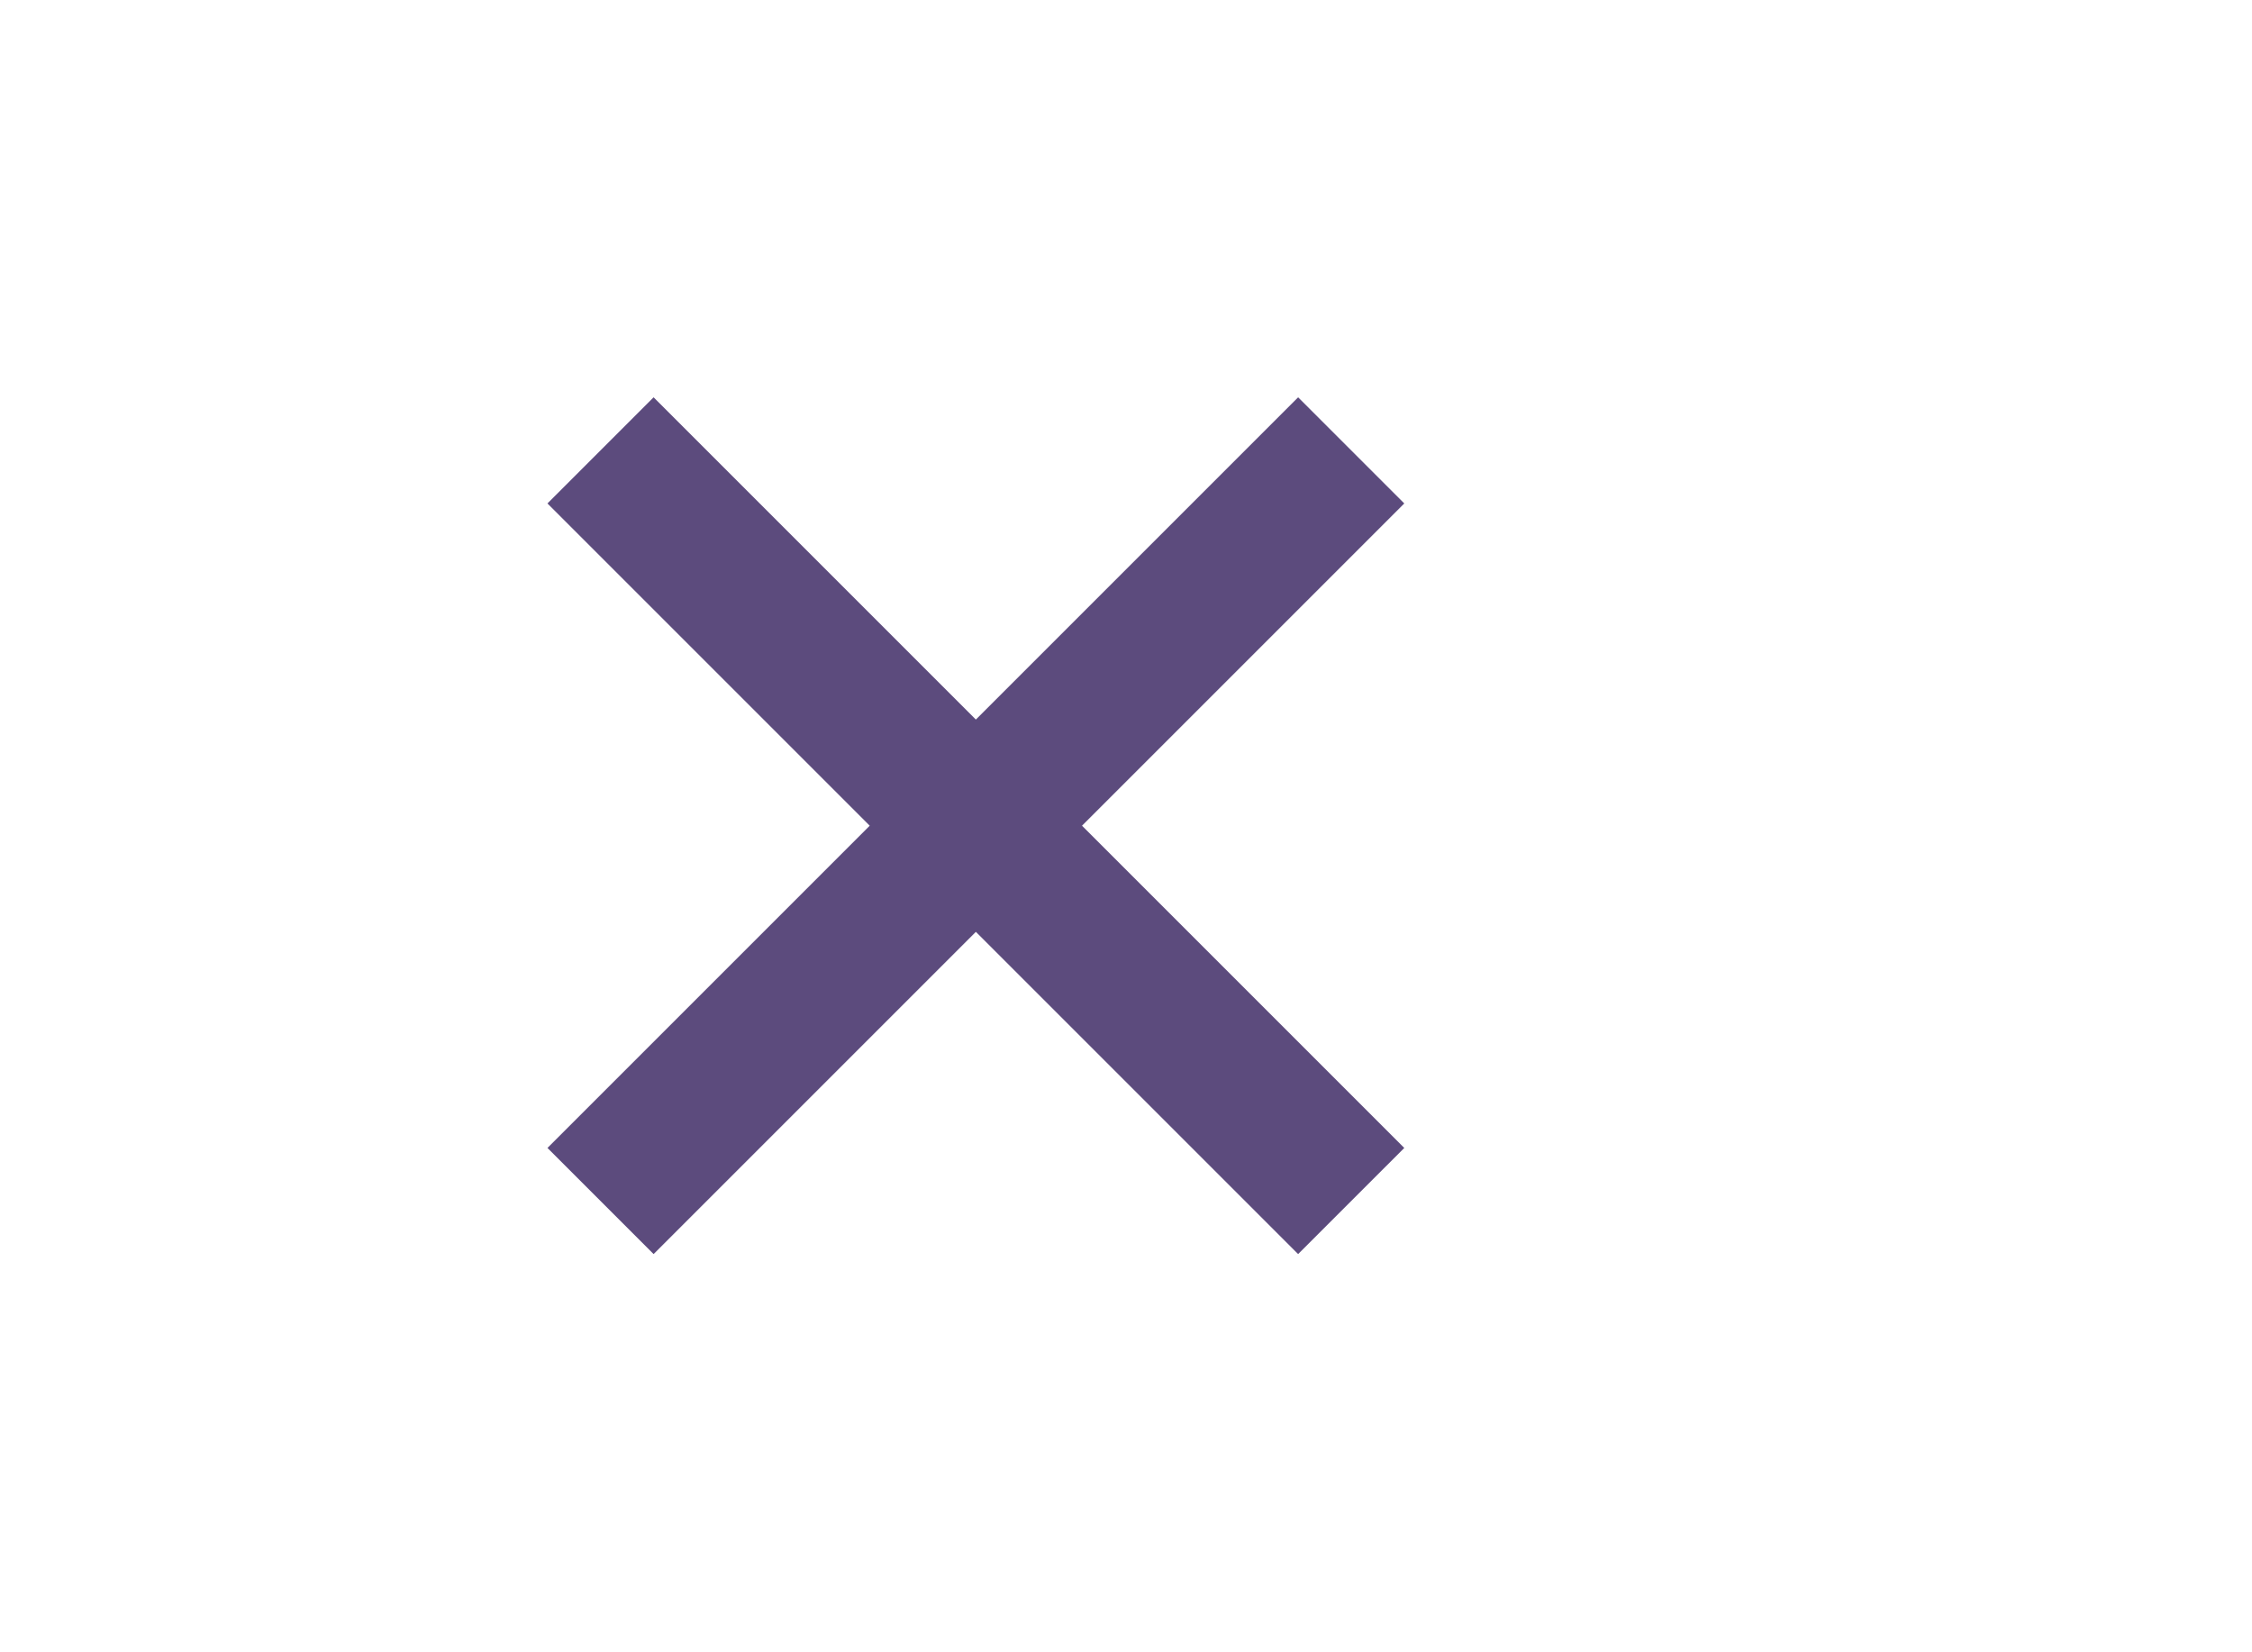
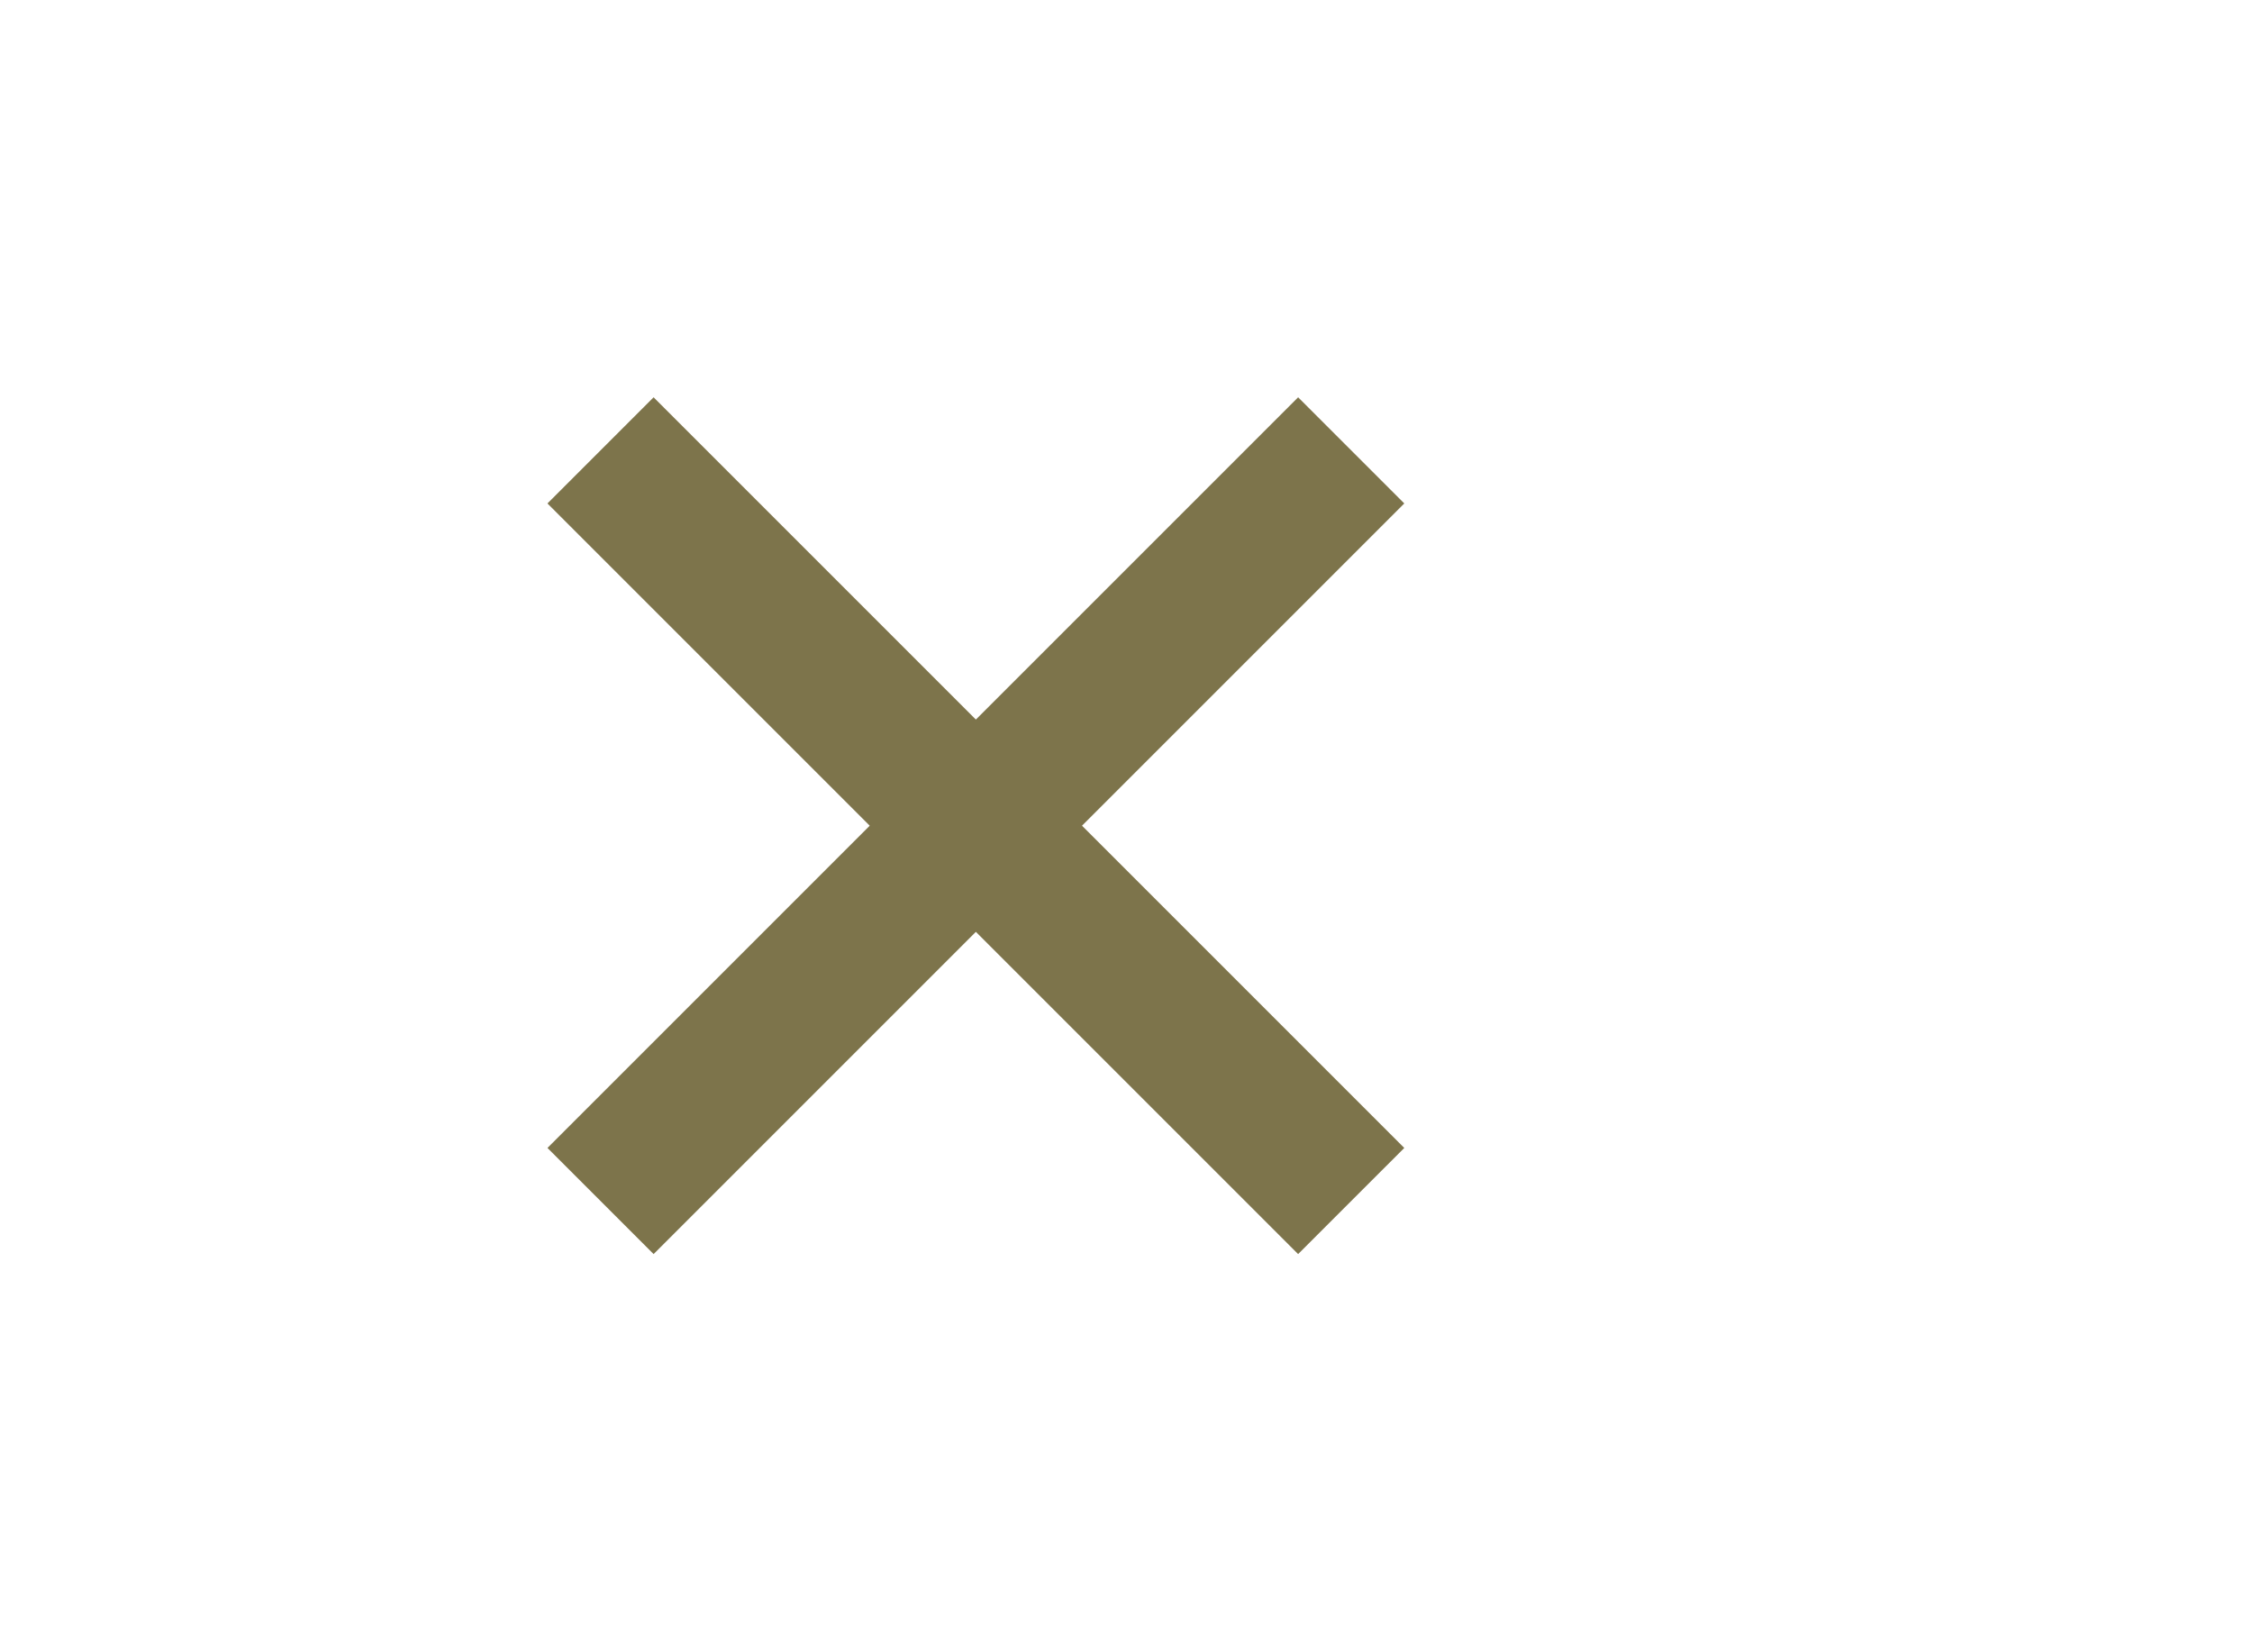
<svg xmlns="http://www.w3.org/2000/svg" width="30px" height="22px" viewBox="0 0 30 22" version="1.1">
  <g id="Clear-Purple" stroke="none" stroke-width="1" fill="none" fill-rule="evenodd">
    <g id="ic-clear-purple" transform="translate(5, 3)">
-       <polygon id="Path_18950" fill="#5C4B7D" points="13.707 3.707 12.293 2.293 8 6.586 3.707 2.293 2.293 3.707 6.586 8 2.293 12.293 3.707 13.707 8 9.414 12.293 13.707 13.707 12.293 9.414 8" />
+       <polygon id="Path_18950" fill="#7d744b" points="13.707 3.707 12.293 2.293 8 6.586 3.707 2.293 2.293 3.707 6.586 8 2.293 12.293 3.707 13.707 8 9.414 12.293 13.707 13.707 12.293 9.414 8" />
      <polygon id="Rectangle_4602" points="0 0 16 0 16 16 0 16" />
    </g>
  </g>
</svg>
